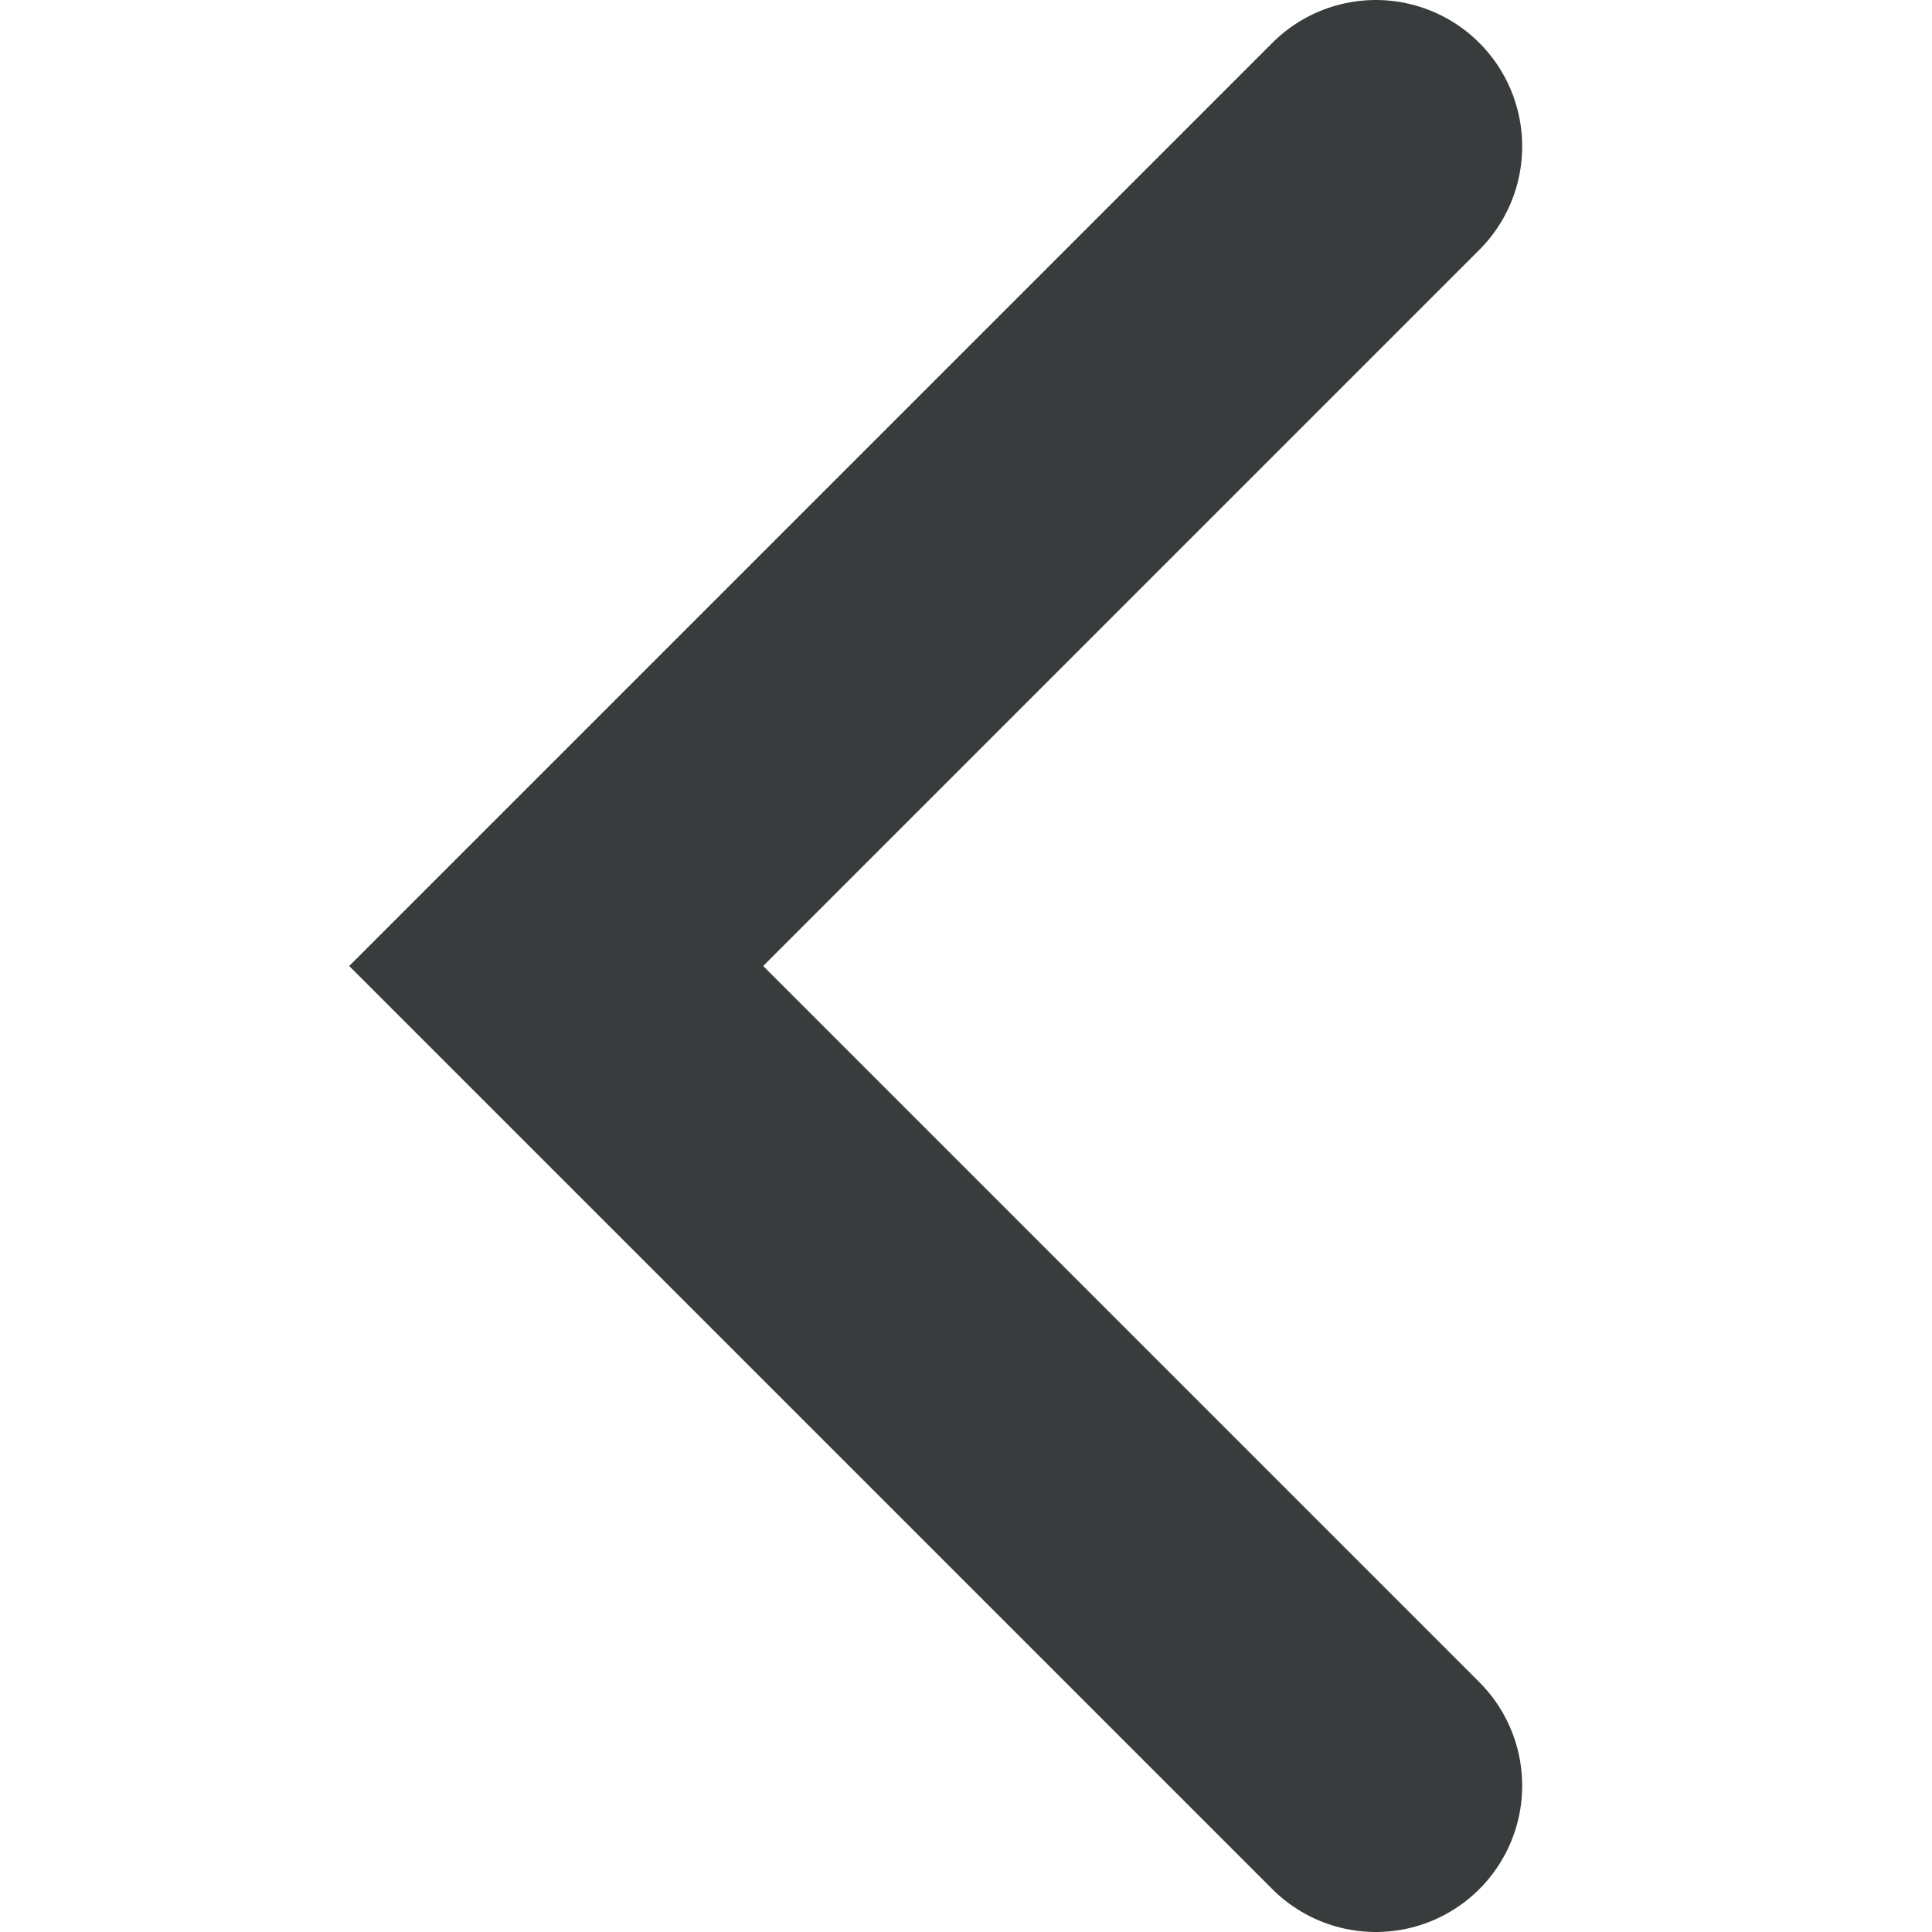
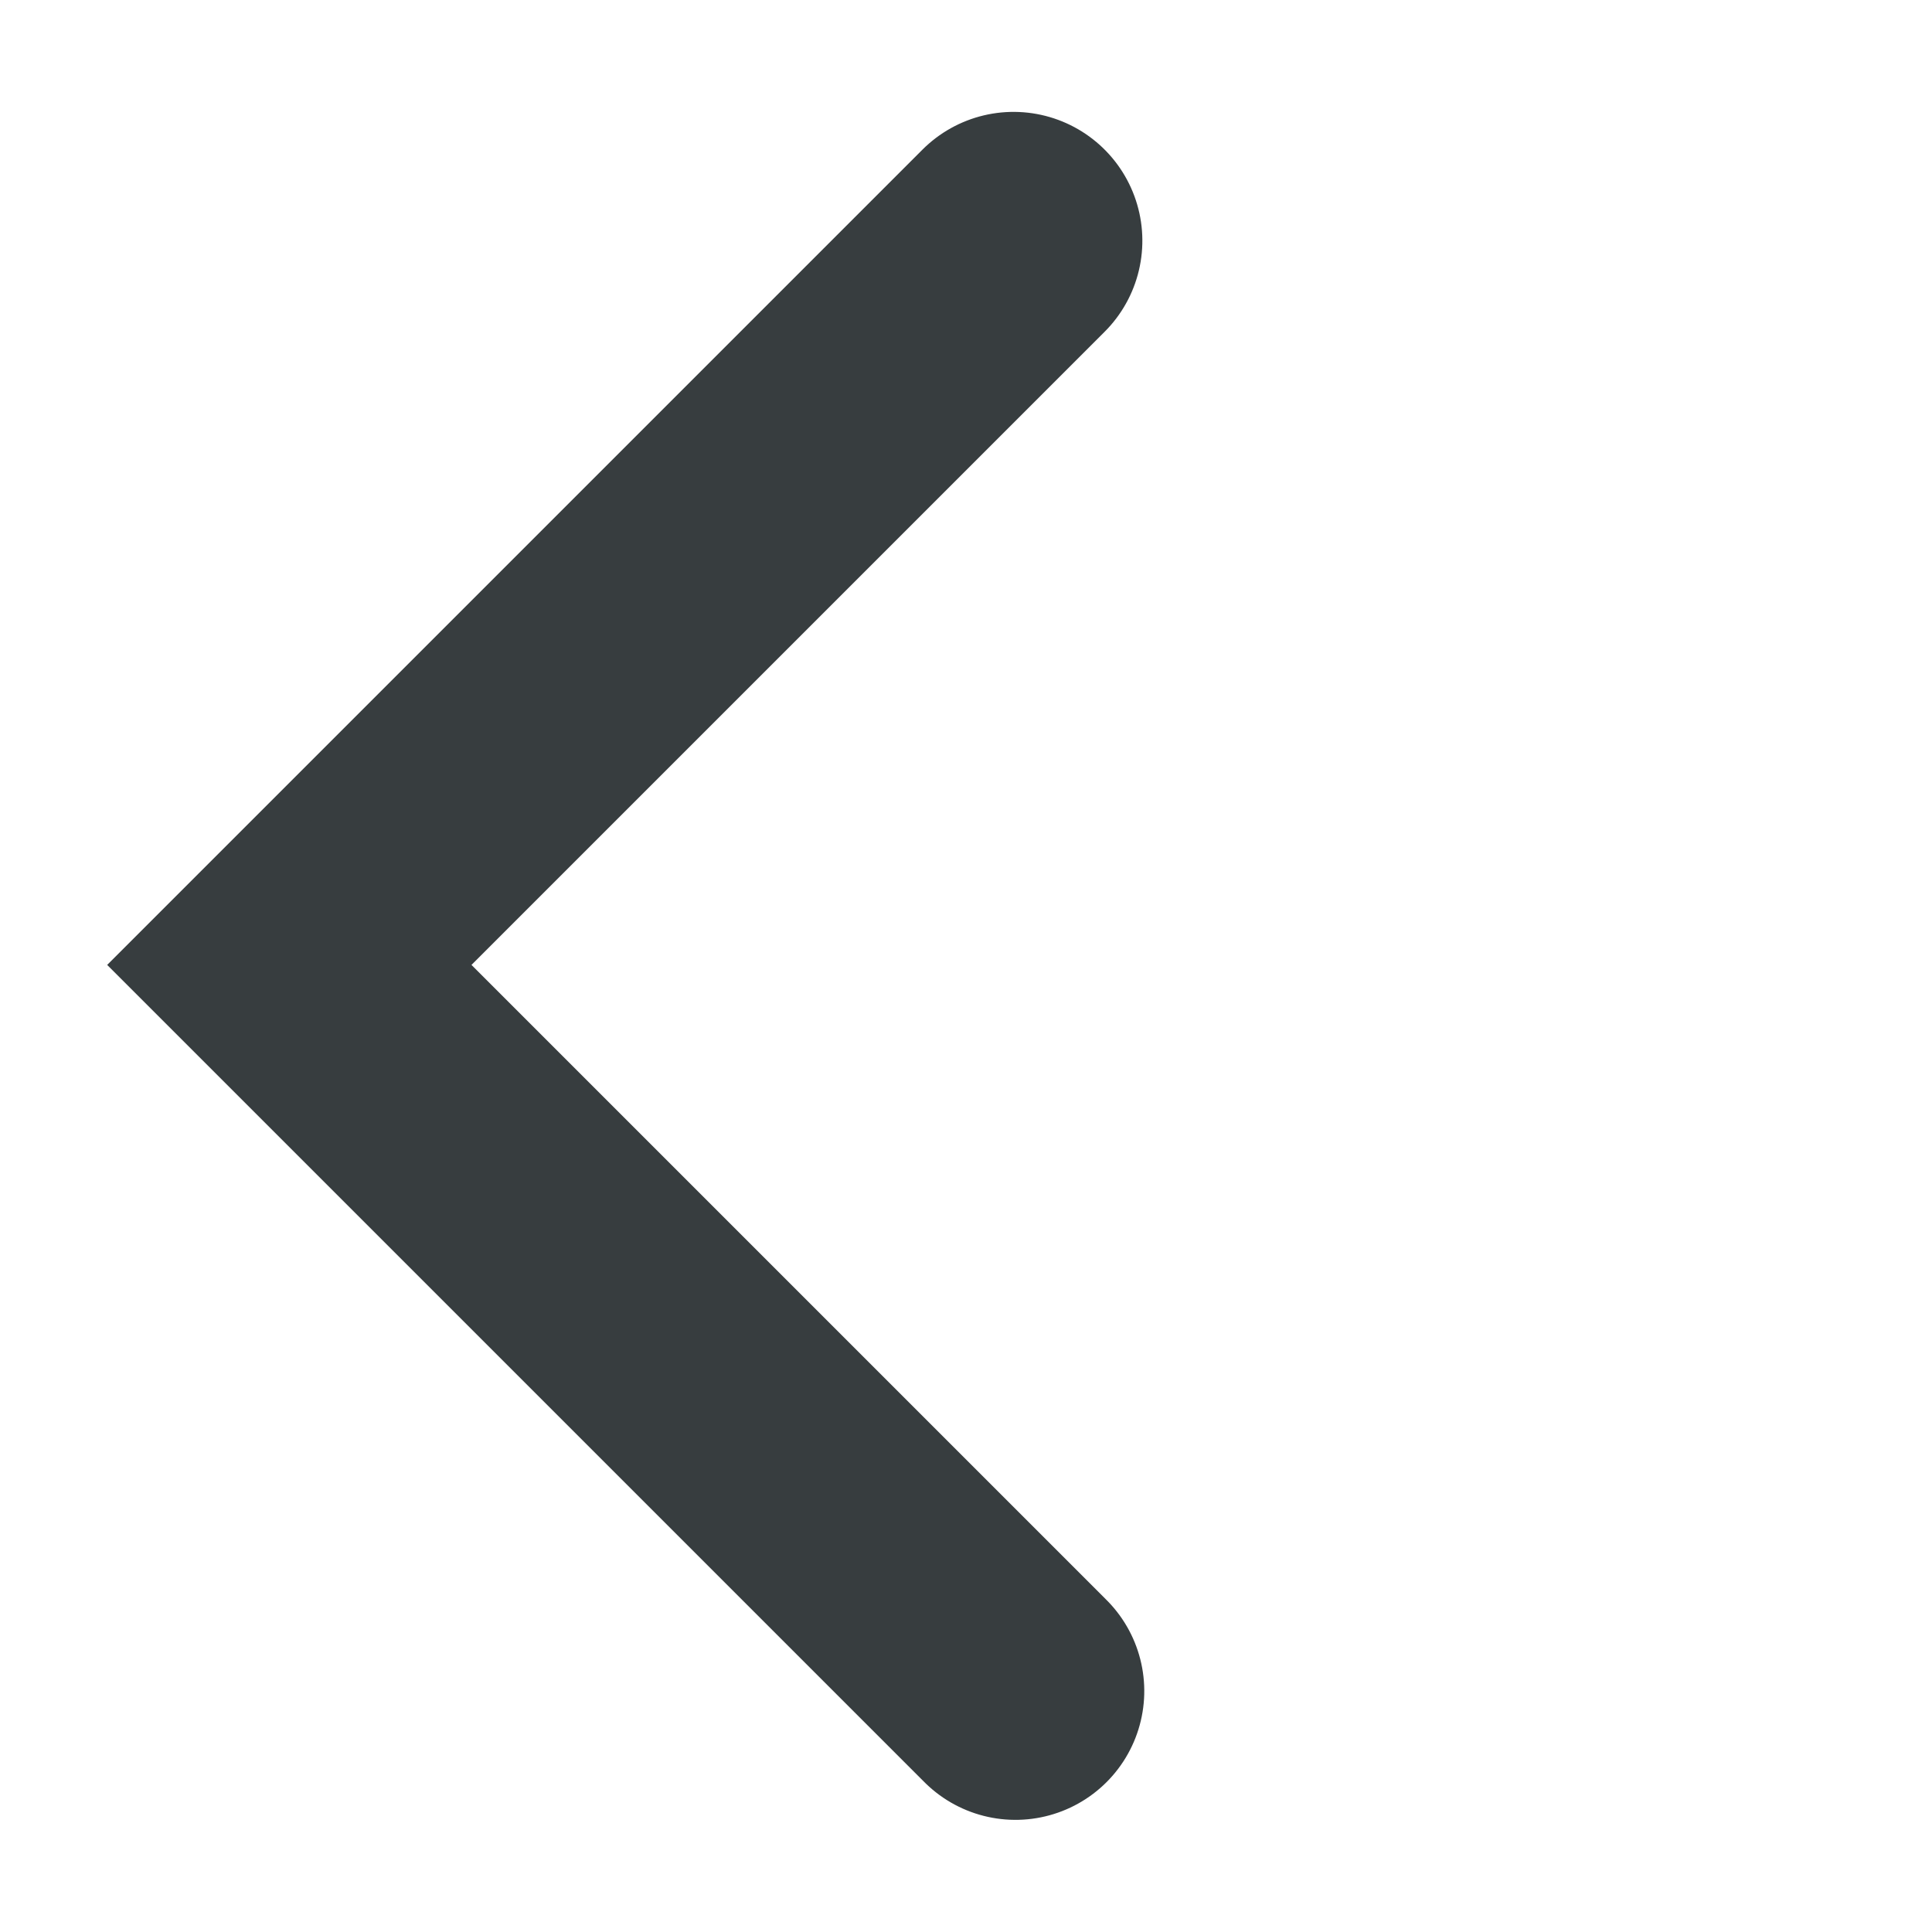
- <svg xmlns="http://www.w3.org/2000/svg" version="1.1" id="Layer_1" x="0px" y="0px" viewBox="0 0 13.2 13.2" style="enable-background:new 0 0 13.2 13.2;" xml:space="preserve">
-   <style type="text/css">
- 	.st0{fill:none;stroke:#393C3D;stroke-width:2;stroke-linecap:round;}
- </style>
-   <polyline id="Path-2-Copy-2" class="st0" points="9.4,1 3.8,6.6 9.4,12.2 " />
+ <svg xmlns="http://www.w3.org/2000/svg" width="15px" height="15px" viewBox="14 13 15 15" version="1.1">
+   <defs />
+   <g id="Arrow-left-medium" stroke="none" stroke-width="1" fill="none" fill-rule="evenodd" transform="translate(16, 14)" stroke-linecap="round">
+     <polyline id="Path-2-Copy-2" stroke="#373D3F" stroke-width="2" transform="translate(5.87656, 6.499204) rotate(-315) translate(-5.87656, -6.499204) " points="1.89 2.523 1.89 10.475 9.863 10.475" />
+   </g>
</svg>
